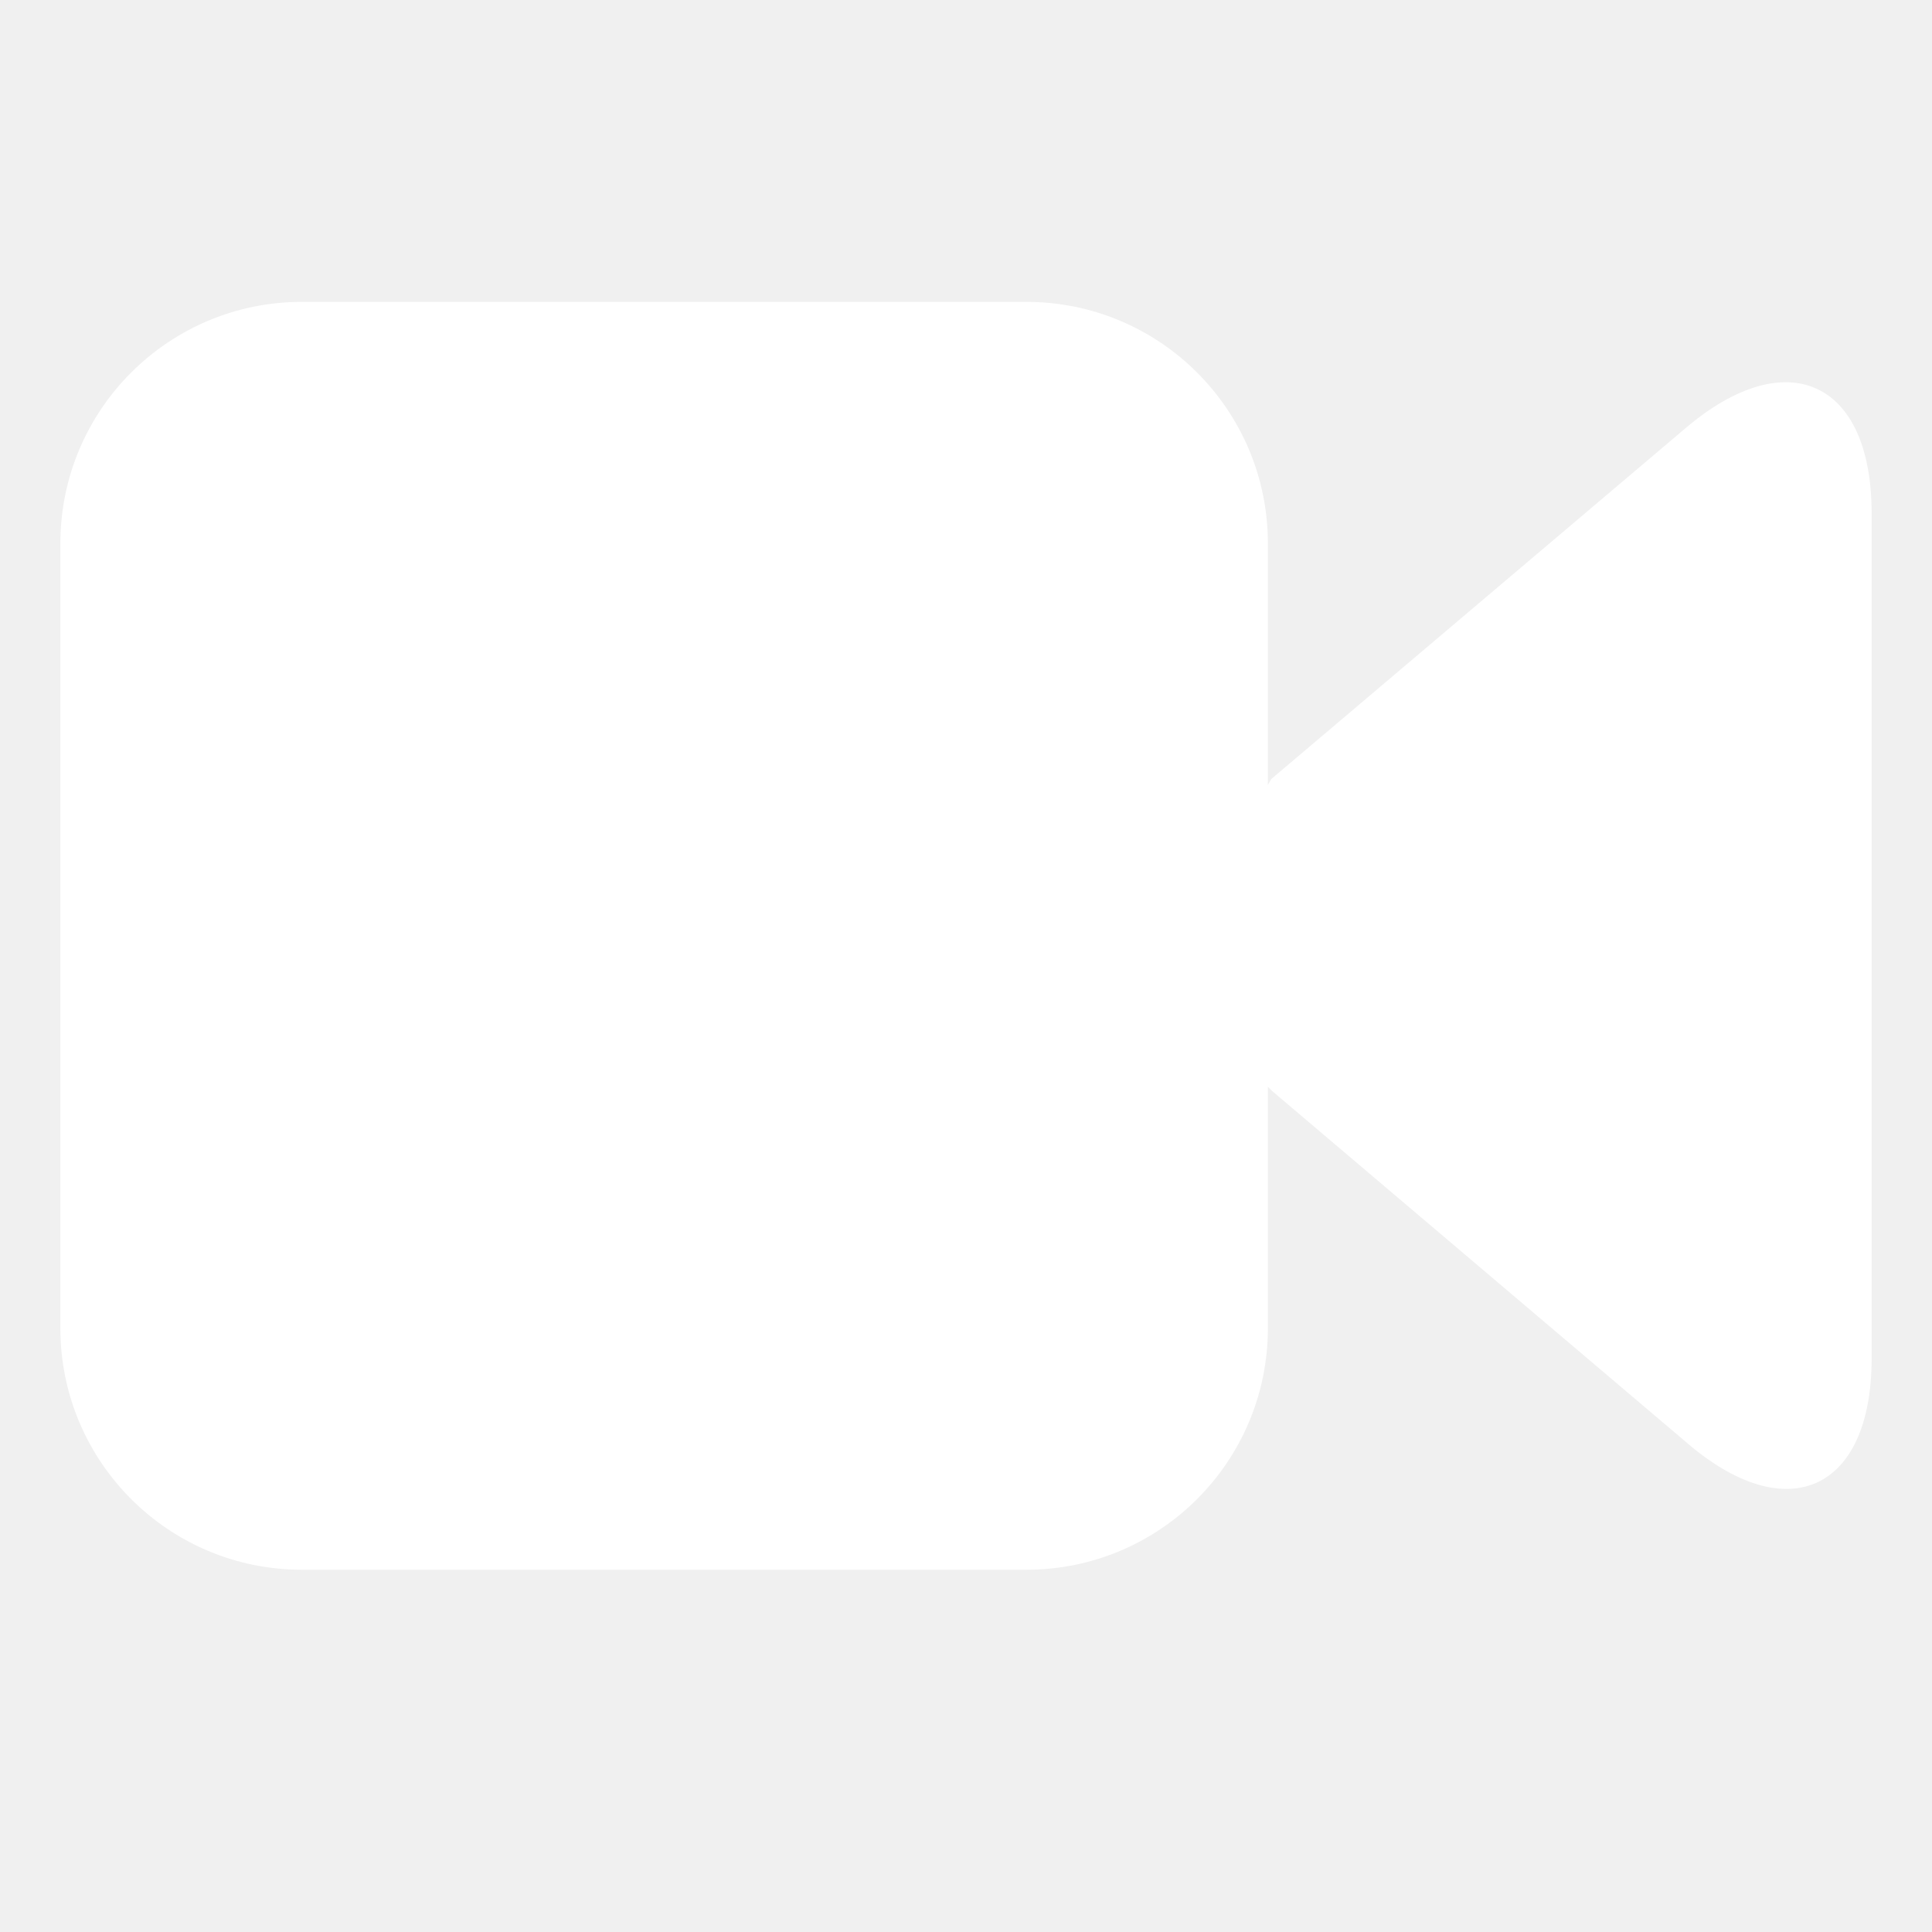
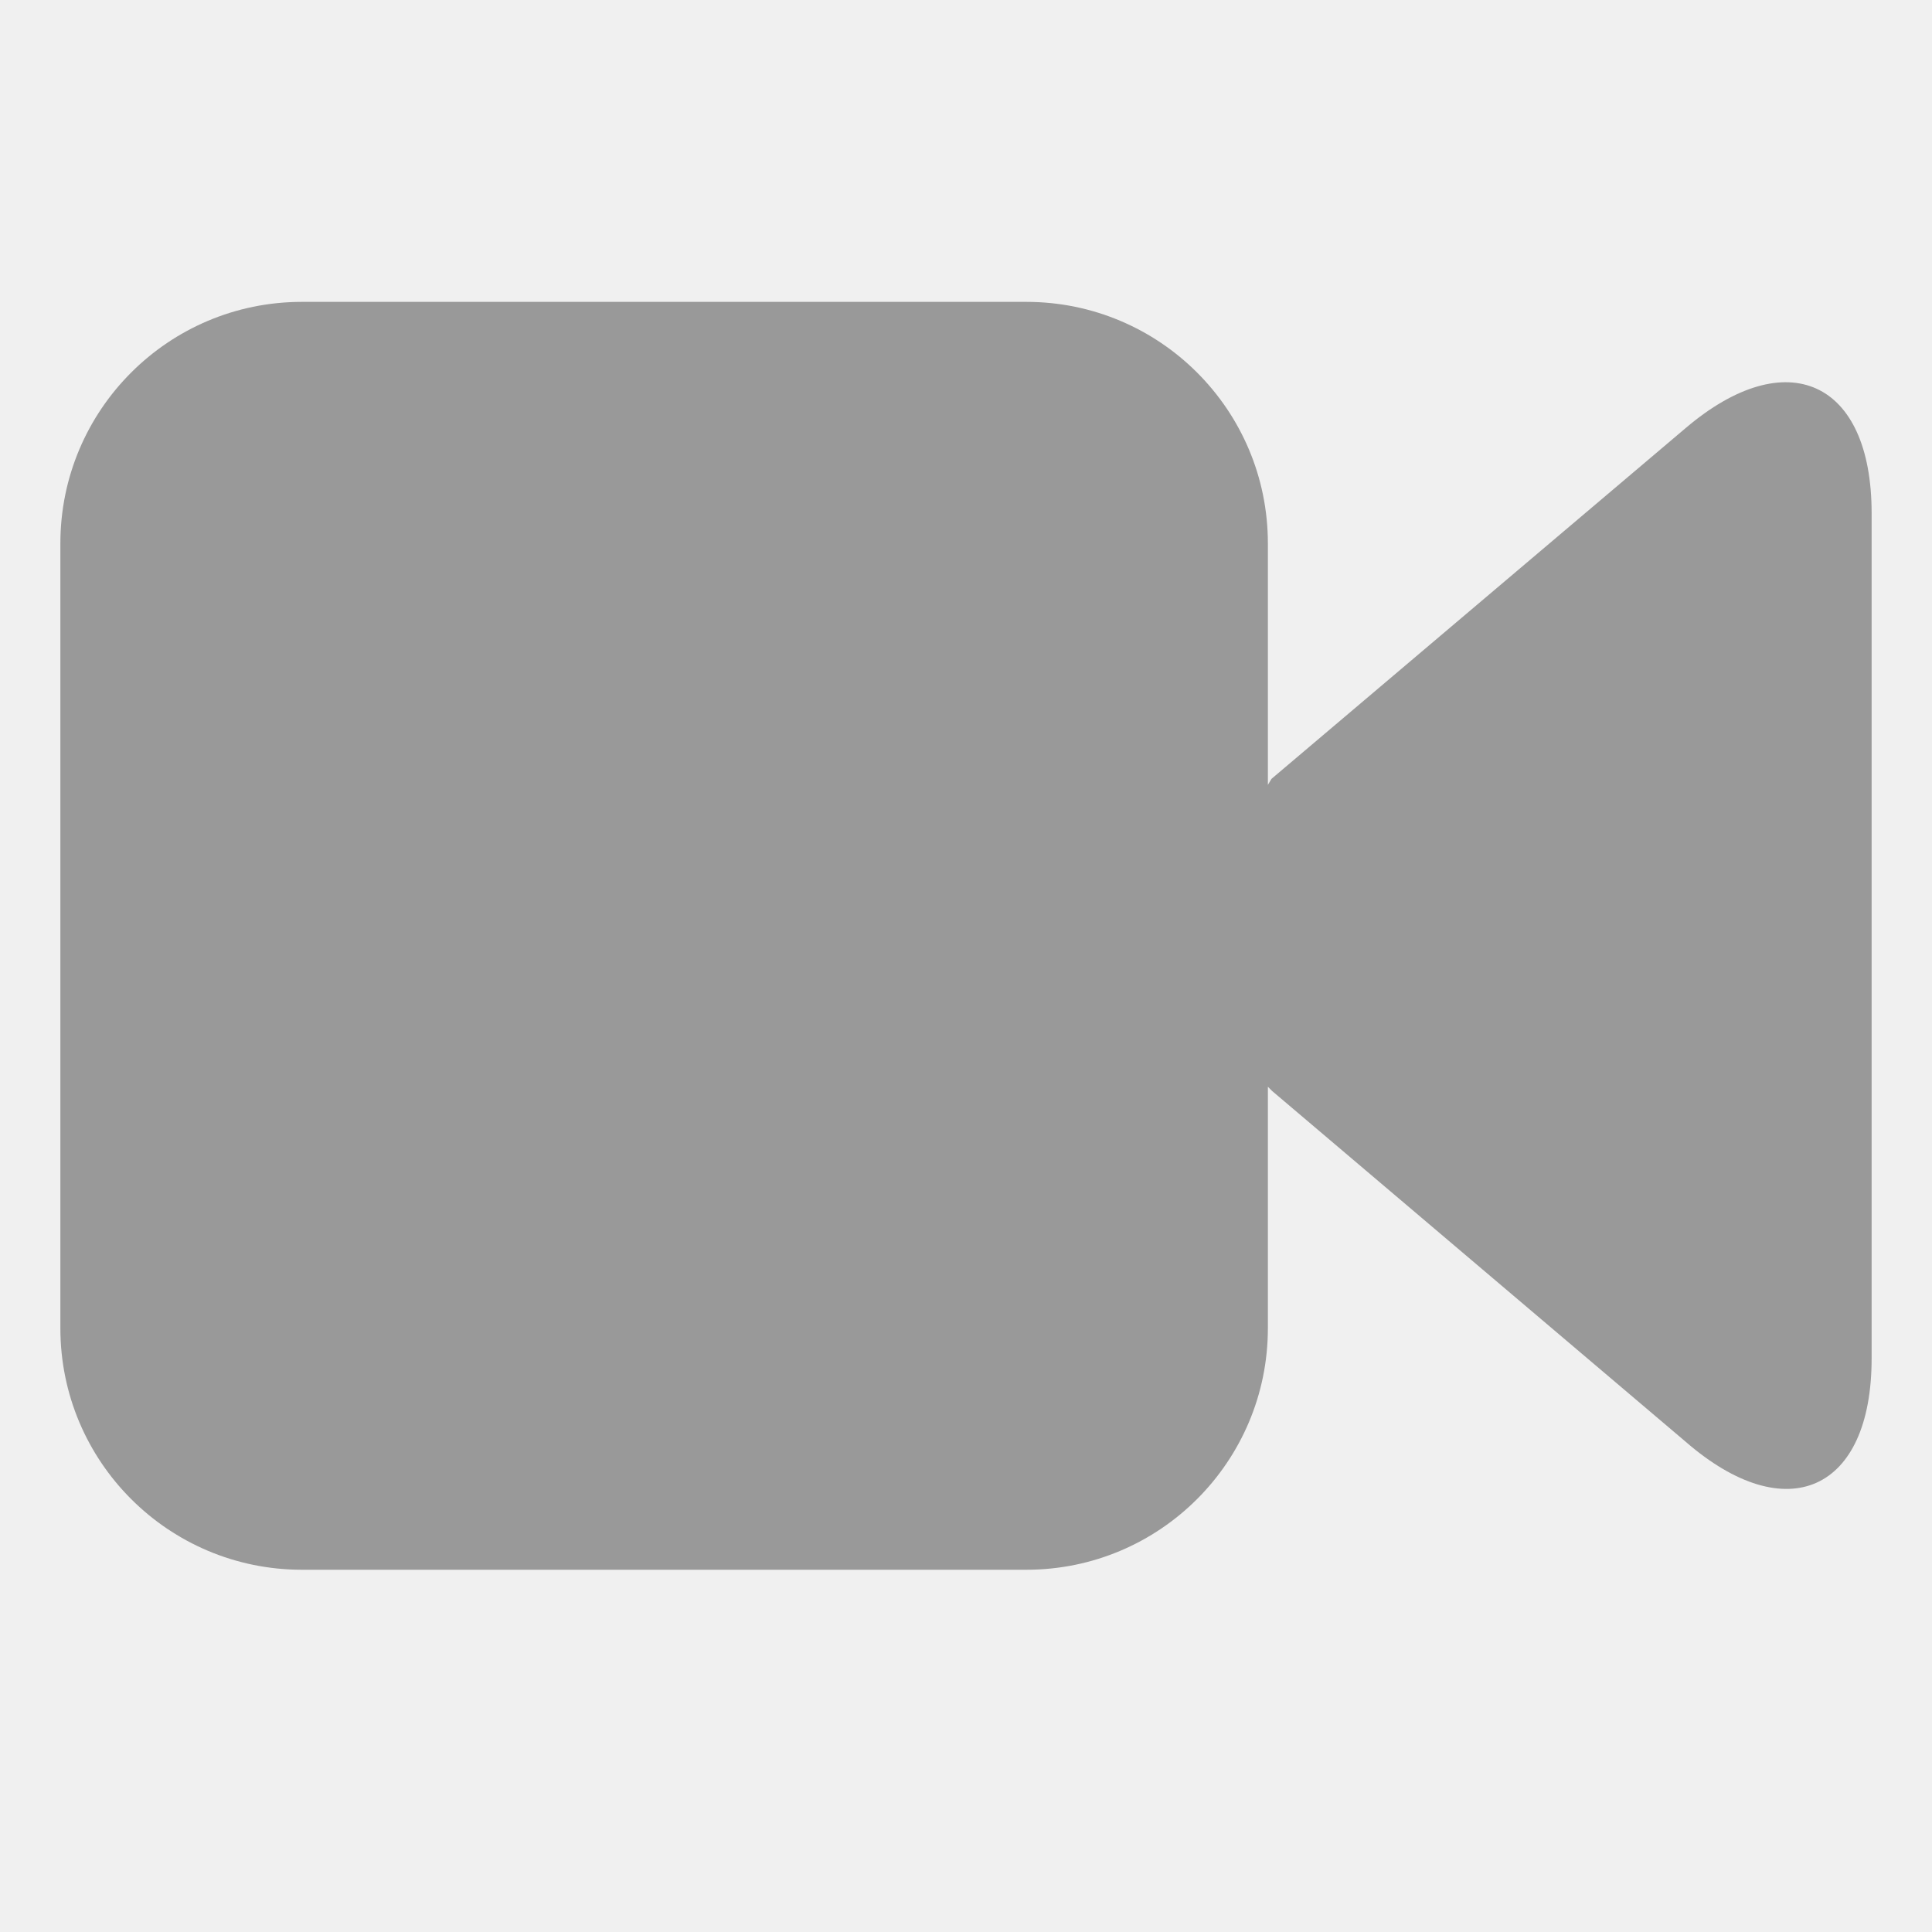
<svg xmlns="http://www.w3.org/2000/svg" t="1650550782463" class="icon" viewBox="0 0 1024 1024" version="1.1" p-id="4588" width="200" height="200">
  <defs>
    <style type="text/css">@font-face { font-family: feedback-iconfont; src: url("//at.alicdn.com/t/font_1031158_u69w8yhxdu.woff2?t=1630033759944") format("woff2"), url("//at.alicdn.com/t/font_1031158_u69w8yhxdu.woff?t=1630033759944") format("woff"), url("//at.alicdn.com/t/font_1031158_u69w8yhxdu.ttf?t=1630033759944") format("truetype"); }
</style>
  </defs>
-   <path d="M893.44 226.88l-219.52 185.92-1.92 3.2V288a128 128 0 0 0-128-128H160a128 128 0 0 0-128 128v416a128 128 0 0 0 128 128h384a128 128 0 0 0 128-128v-128l2.24 2.24 219.2 185.92c53.44 46.4 98.56 26.24 98.56-44.16v-448c0-70.4-45.12-90.56-98.56-45.12z" fill="#ffffff" p-id="4589" />
+   <path d="M893.44 226.88l-219.52 185.92-1.92 3.2V288a128 128 0 0 0-128-128H160a128 128 0 0 0-128 128v416a128 128 0 0 0 128 128h384a128 128 0 0 0 128-128v-128l2.24 2.24 219.2 185.92c53.44 46.4 98.56 26.24 98.56-44.16v-448c0-70.4-45.12-90.56-98.56-45.12z" fill="#999" p-id="4589" />
</svg>
